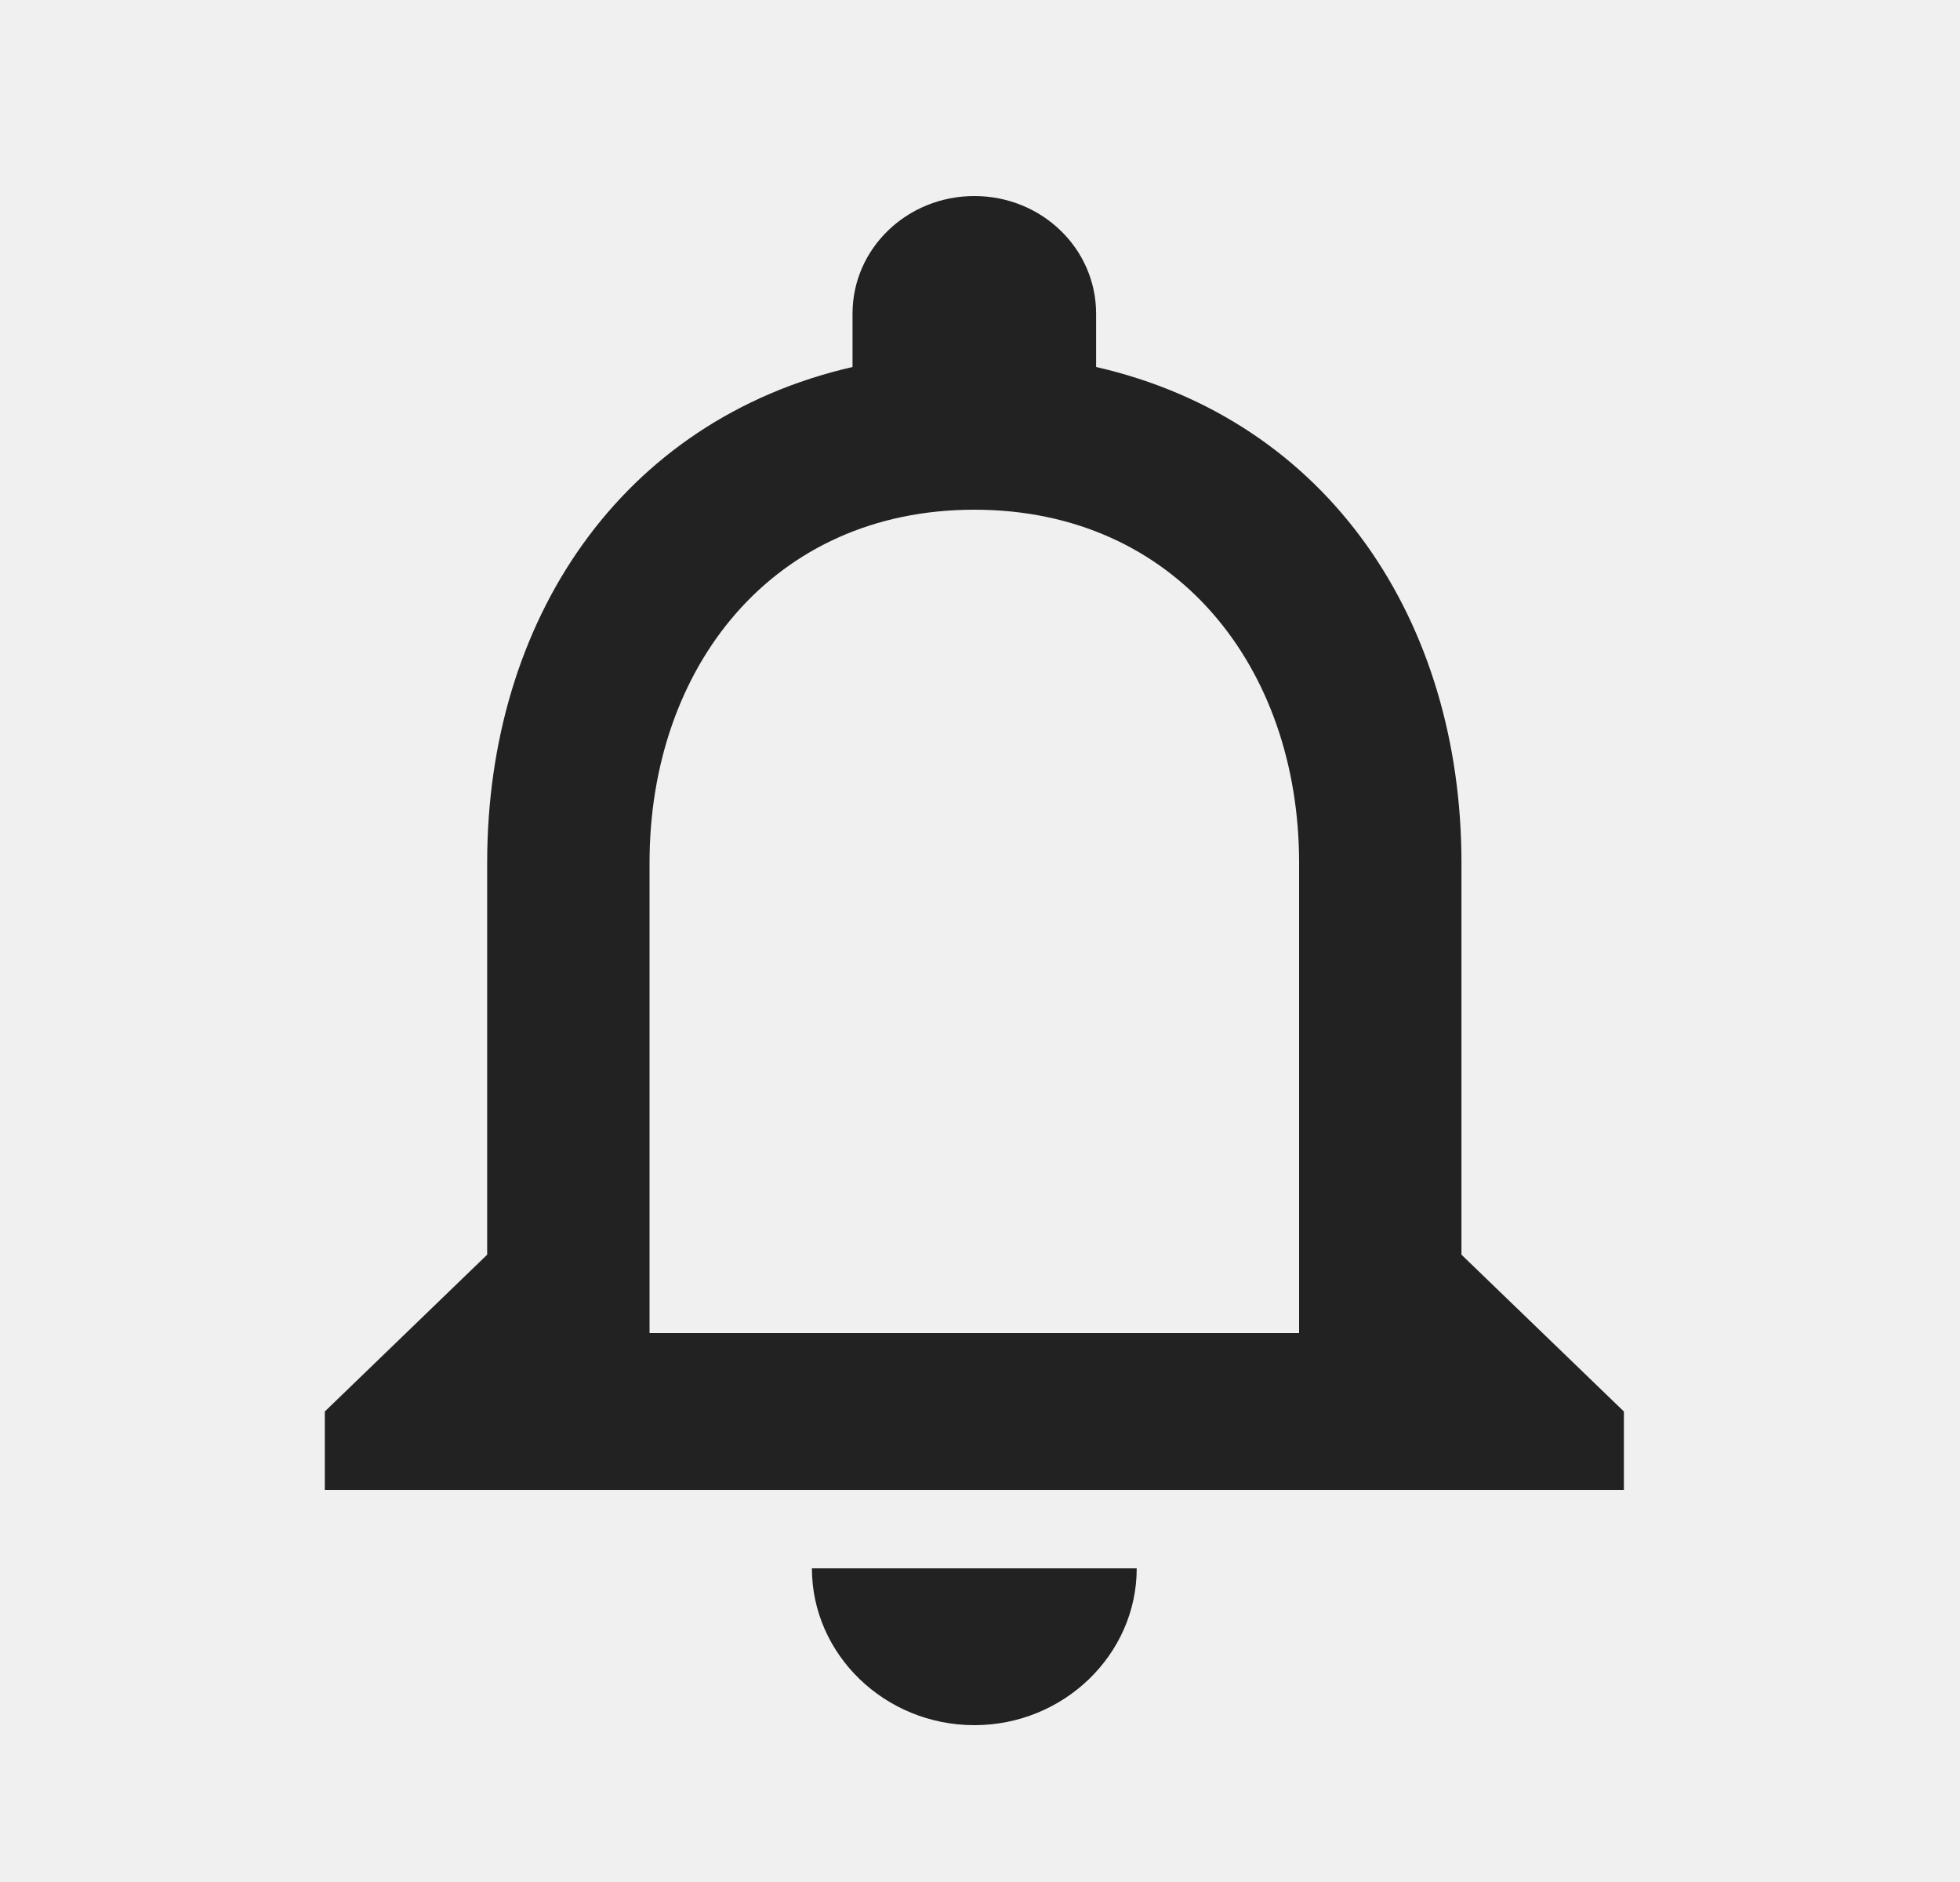
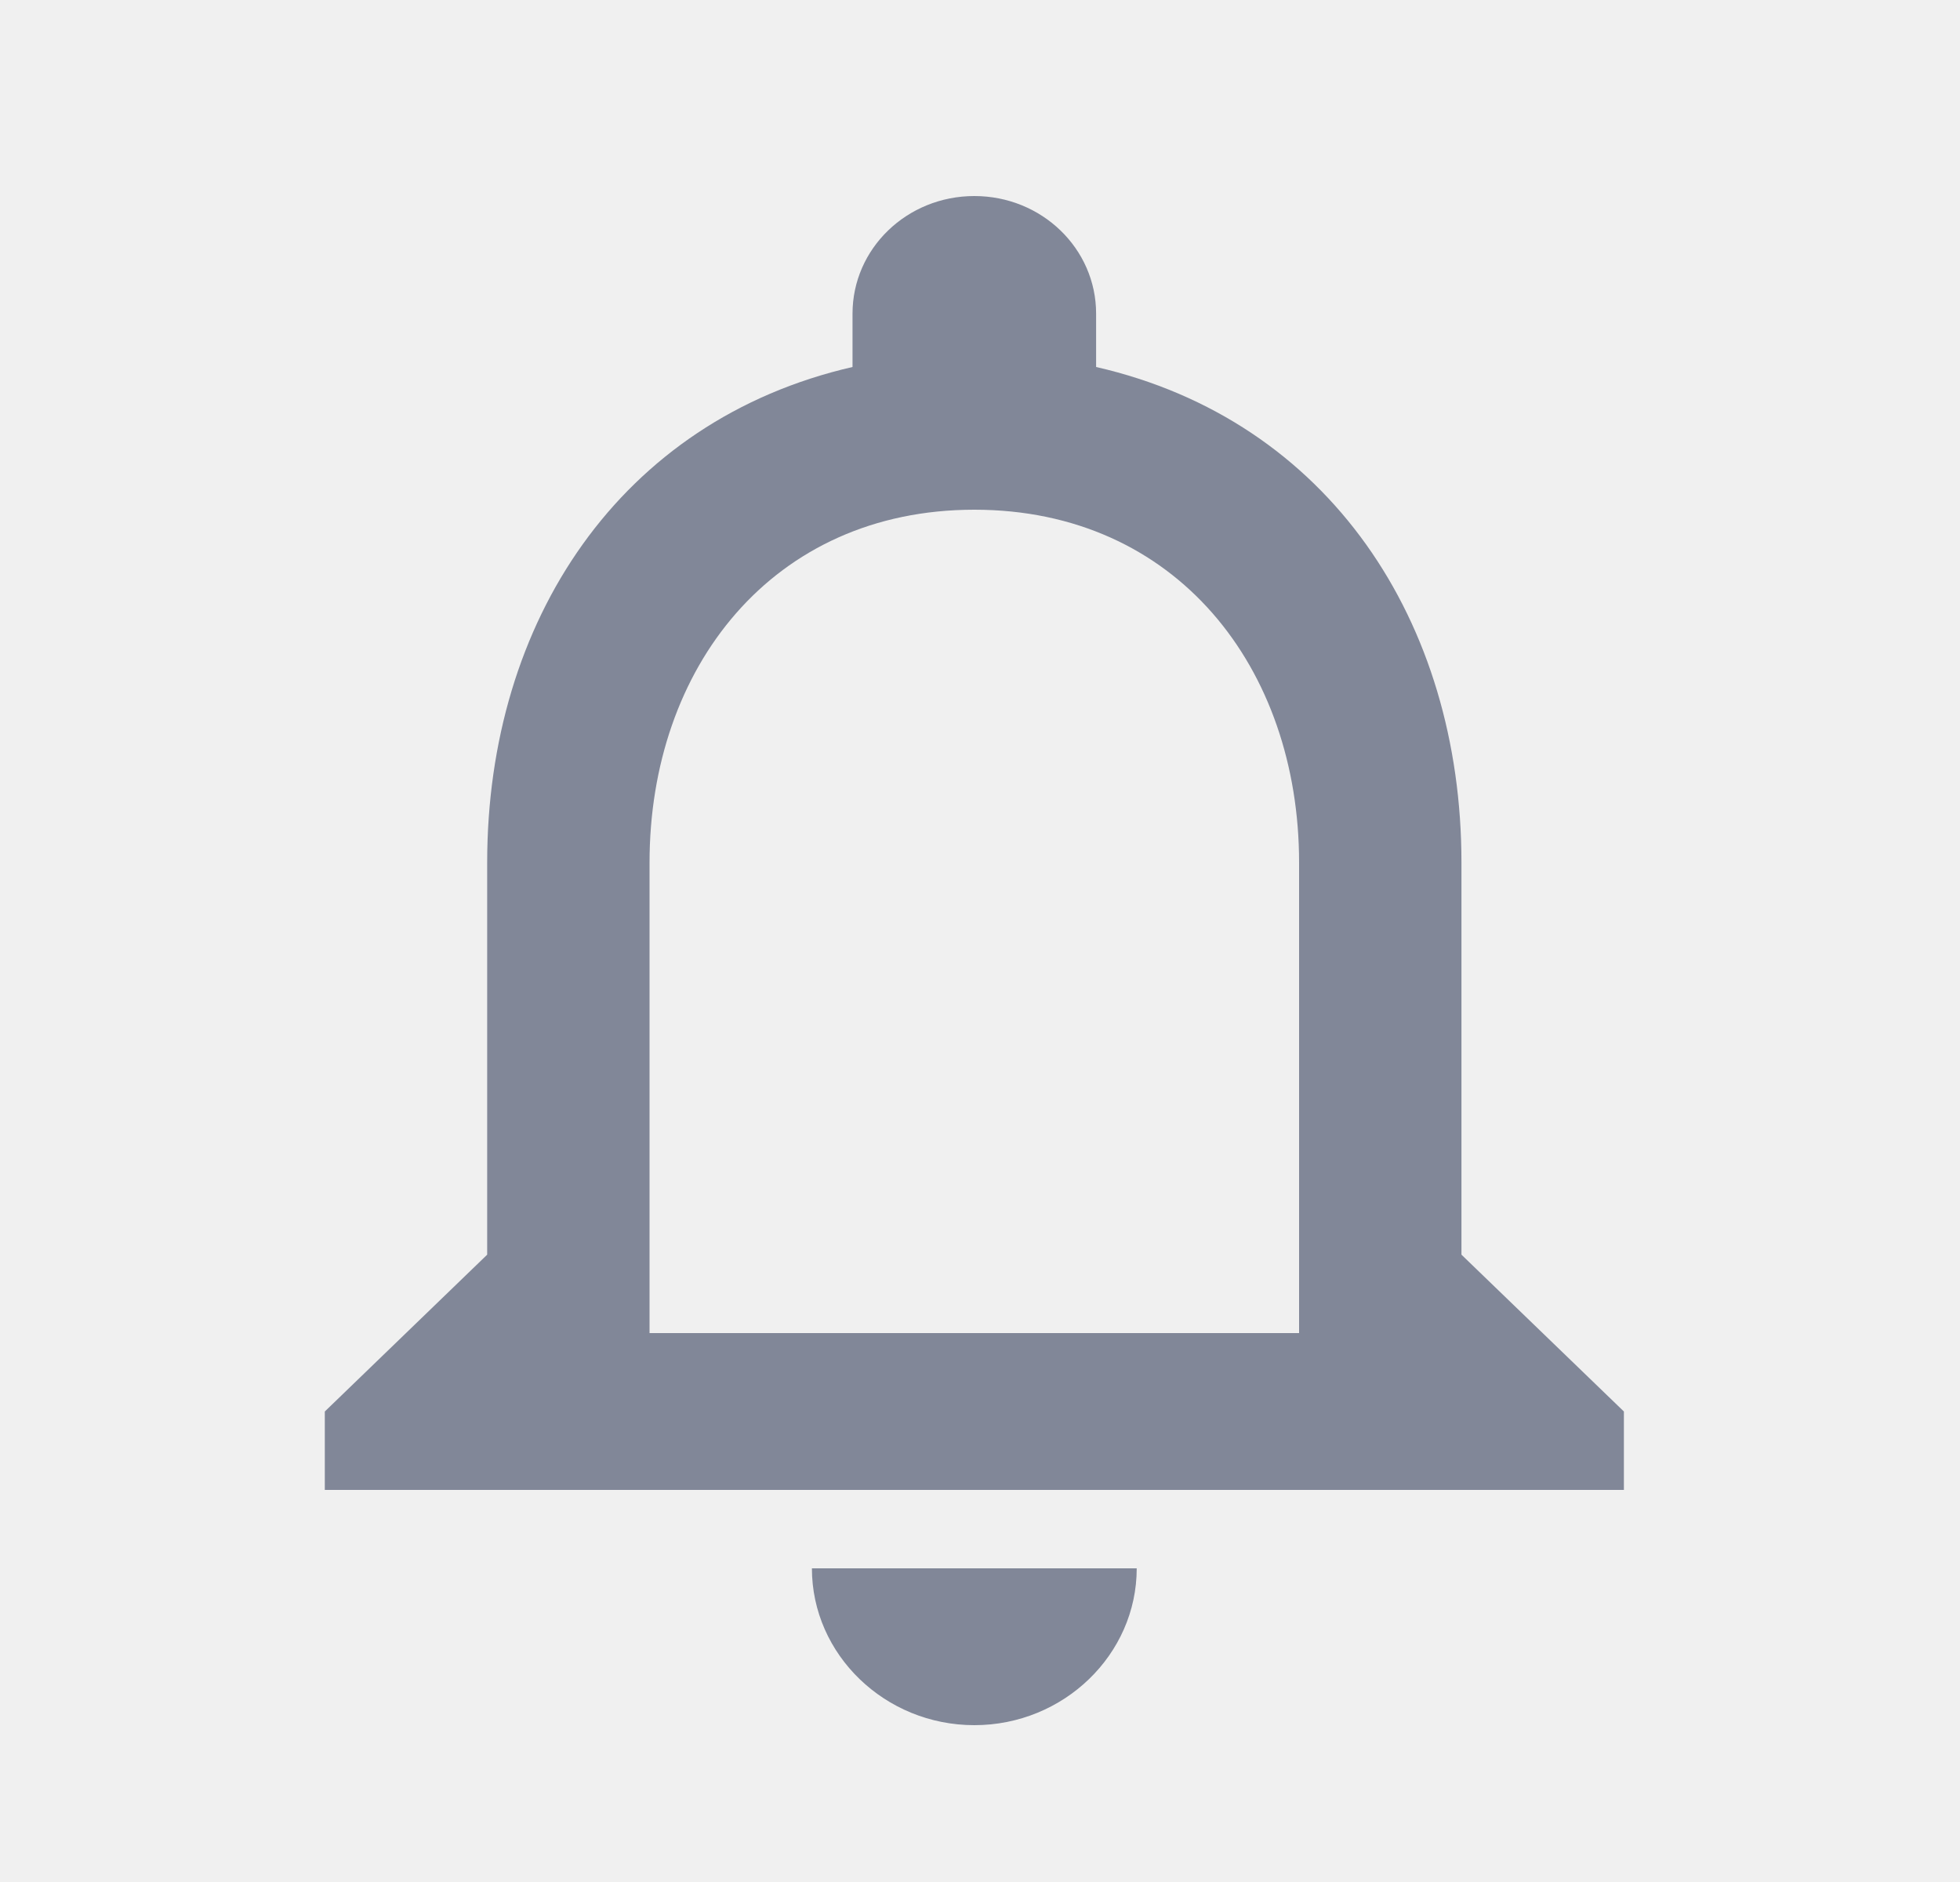
<svg xmlns="http://www.w3.org/2000/svg" width="25" height="24" viewBox="0 0 25 24" fill="none">
-   <g clip-path="url(#clip0_878_11974)">
-     <path d="M12.428 22C13.567 22 14.499 21.1 14.499 20H10.356C10.356 21.1 11.288 22 12.428 22ZM18.641 16V11C18.641 7.93 16.953 5.36 13.981 4.68V4C13.981 3.17 13.287 2.5 12.428 2.5C11.568 2.5 10.874 3.17 10.874 4V4.68C7.912 5.36 6.214 7.92 6.214 11V16L4.143 18V19H20.713V18L18.641 16ZM16.57 17H8.285V11C8.285 8.52 9.849 6.5 12.428 6.5C15.006 6.5 16.57 8.52 16.57 11V17Z" fill="#222222" />
+   <g clip-path="url(#clip0_907_6604)">
+     <path d="M12.428 22C13.567 22 14.499 21.1 14.499 20H10.356C10.356 21.1 11.288 22 12.428 22ZM18.641 16V11C18.641 7.93 16.953 5.36 13.981 4.68V4C13.981 3.17 13.287 2.5 12.428 2.5C11.568 2.5 10.874 3.17 10.874 4V4.68C7.912 5.36 6.214 7.92 6.214 11V16L4.143 18V19H20.713V18L18.641 16ZM16.57 17H8.285V11C8.285 8.52 9.849 6.5 12.428 6.5C15.006 6.5 16.57 8.52 16.57 11V17Z" fill="#818798" />
  </g>
  <defs>
-     <clipPath id="clip0_878_11974">
+     <clipPath id="clip0_907_6604">
      <rect width="24.855" height="24" fill="white" />
    </clipPath>
  </defs>
</svg>
